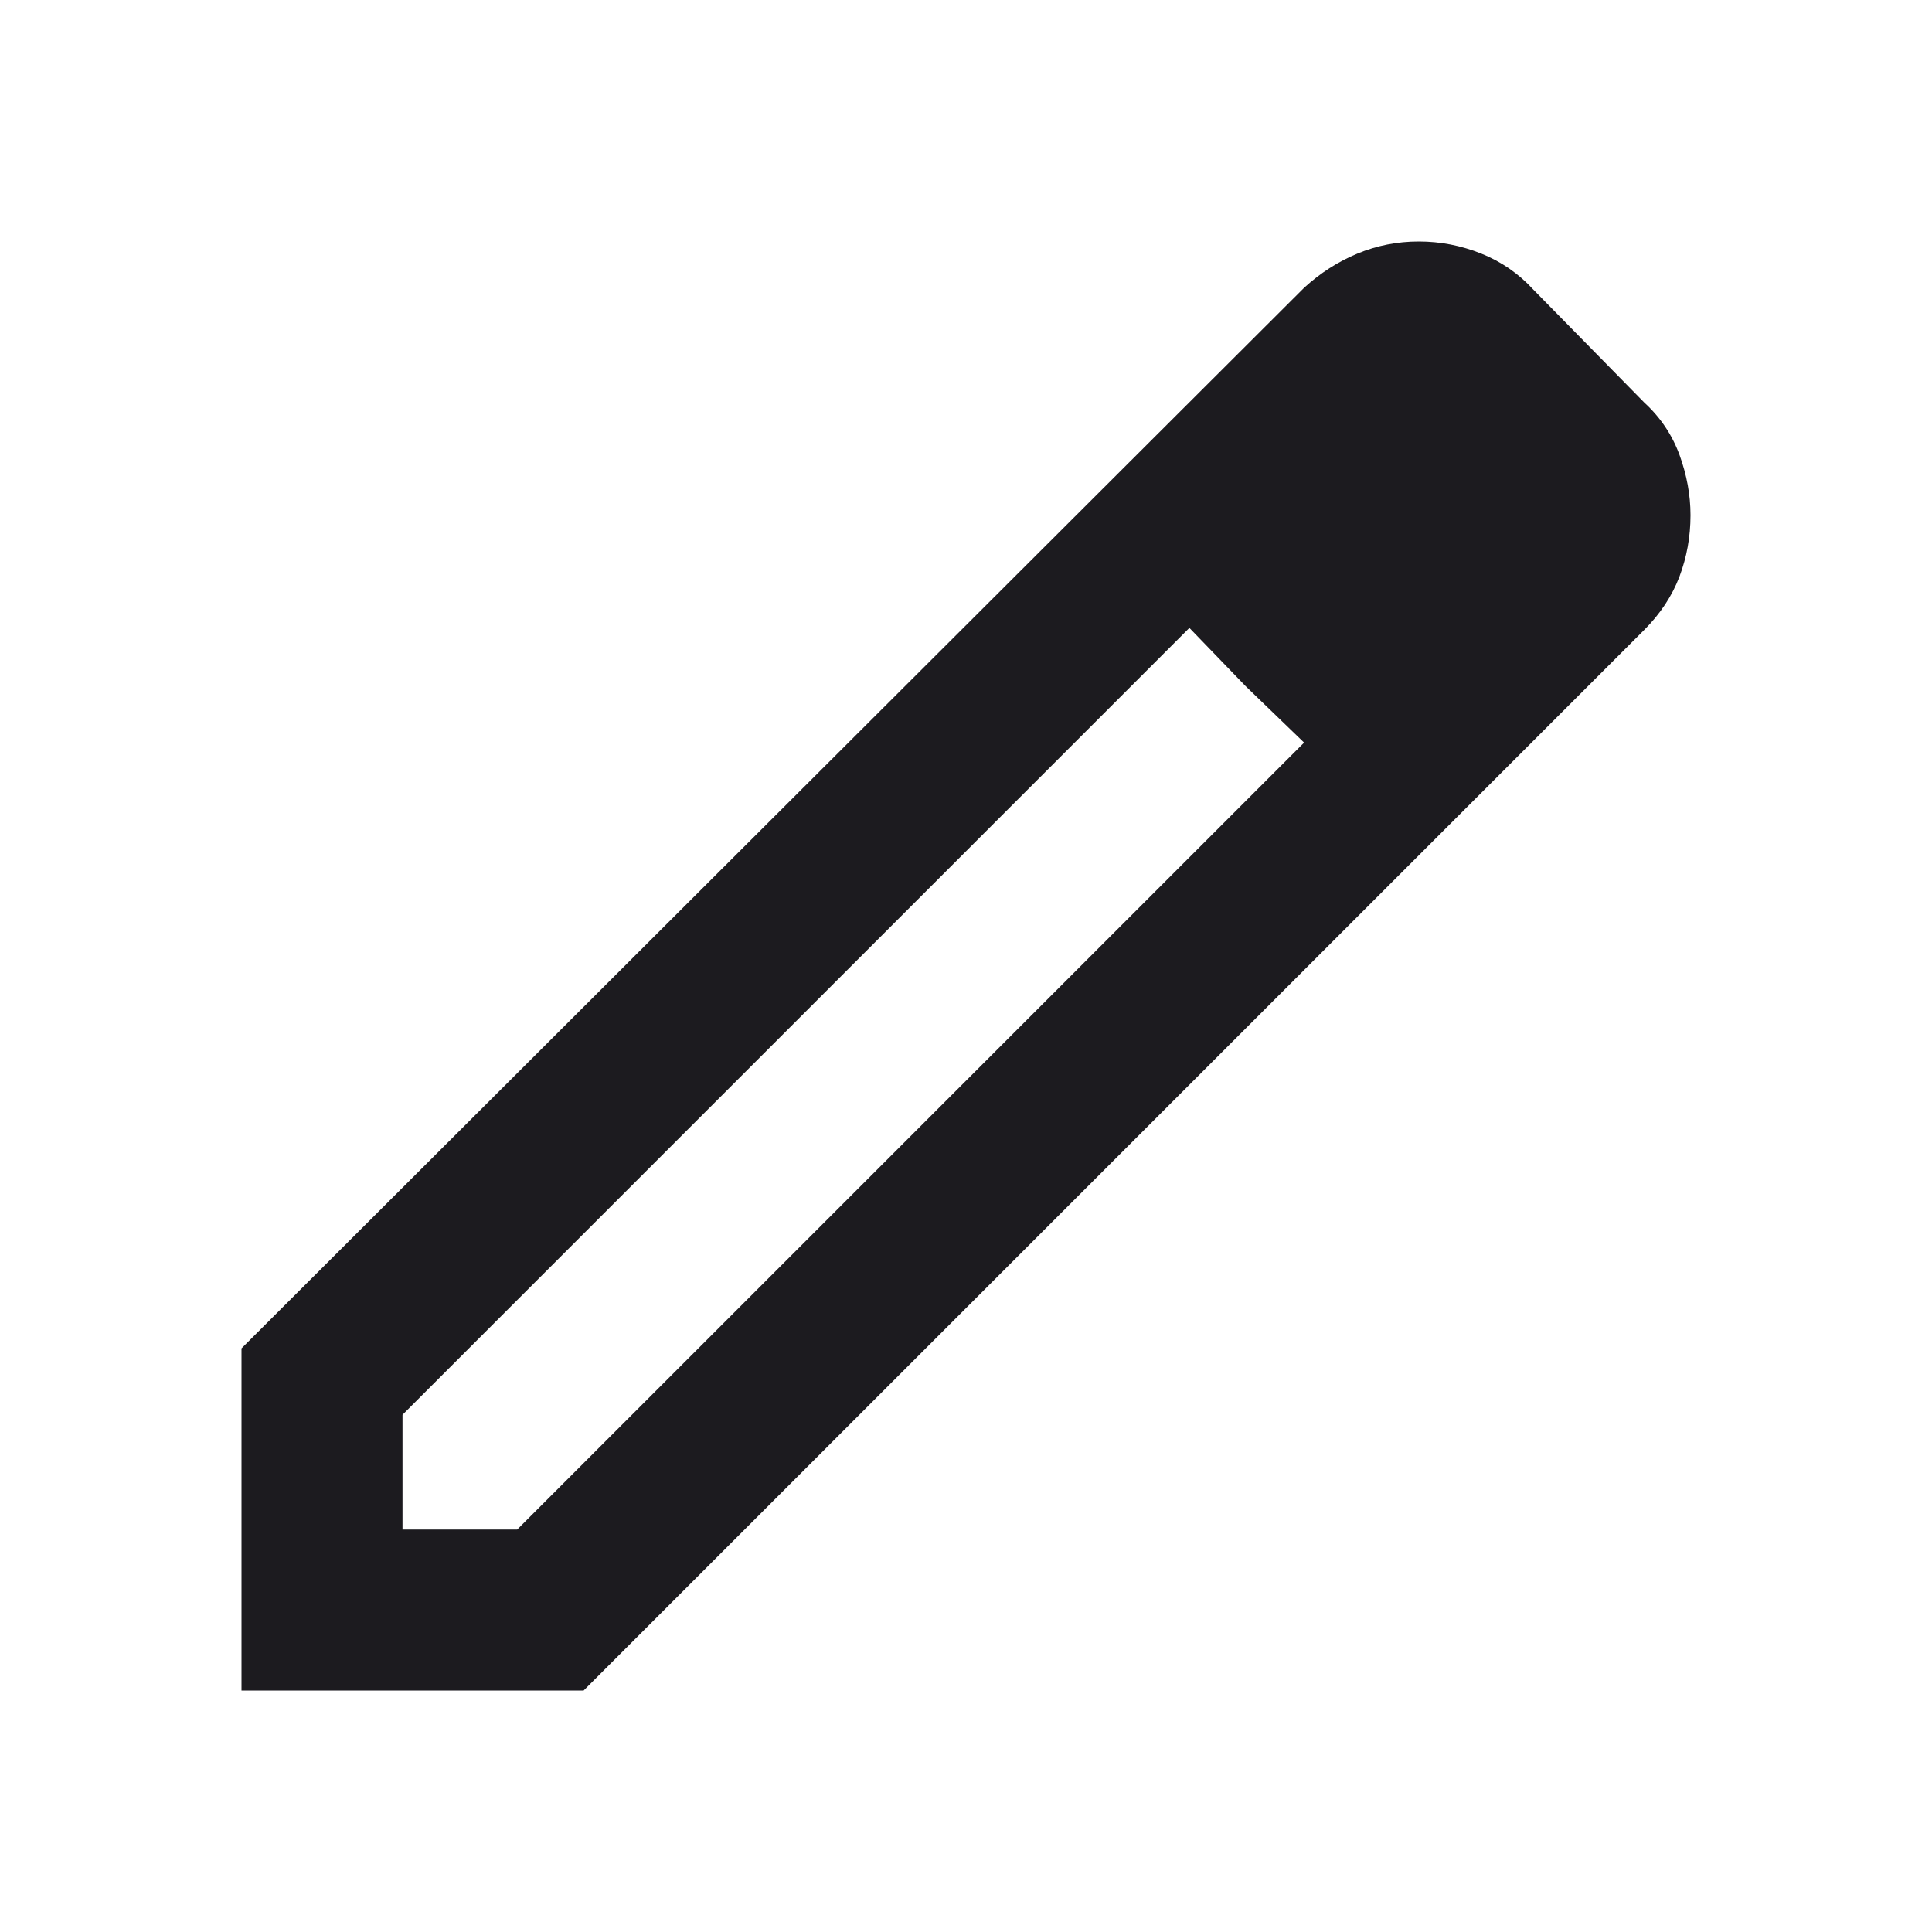
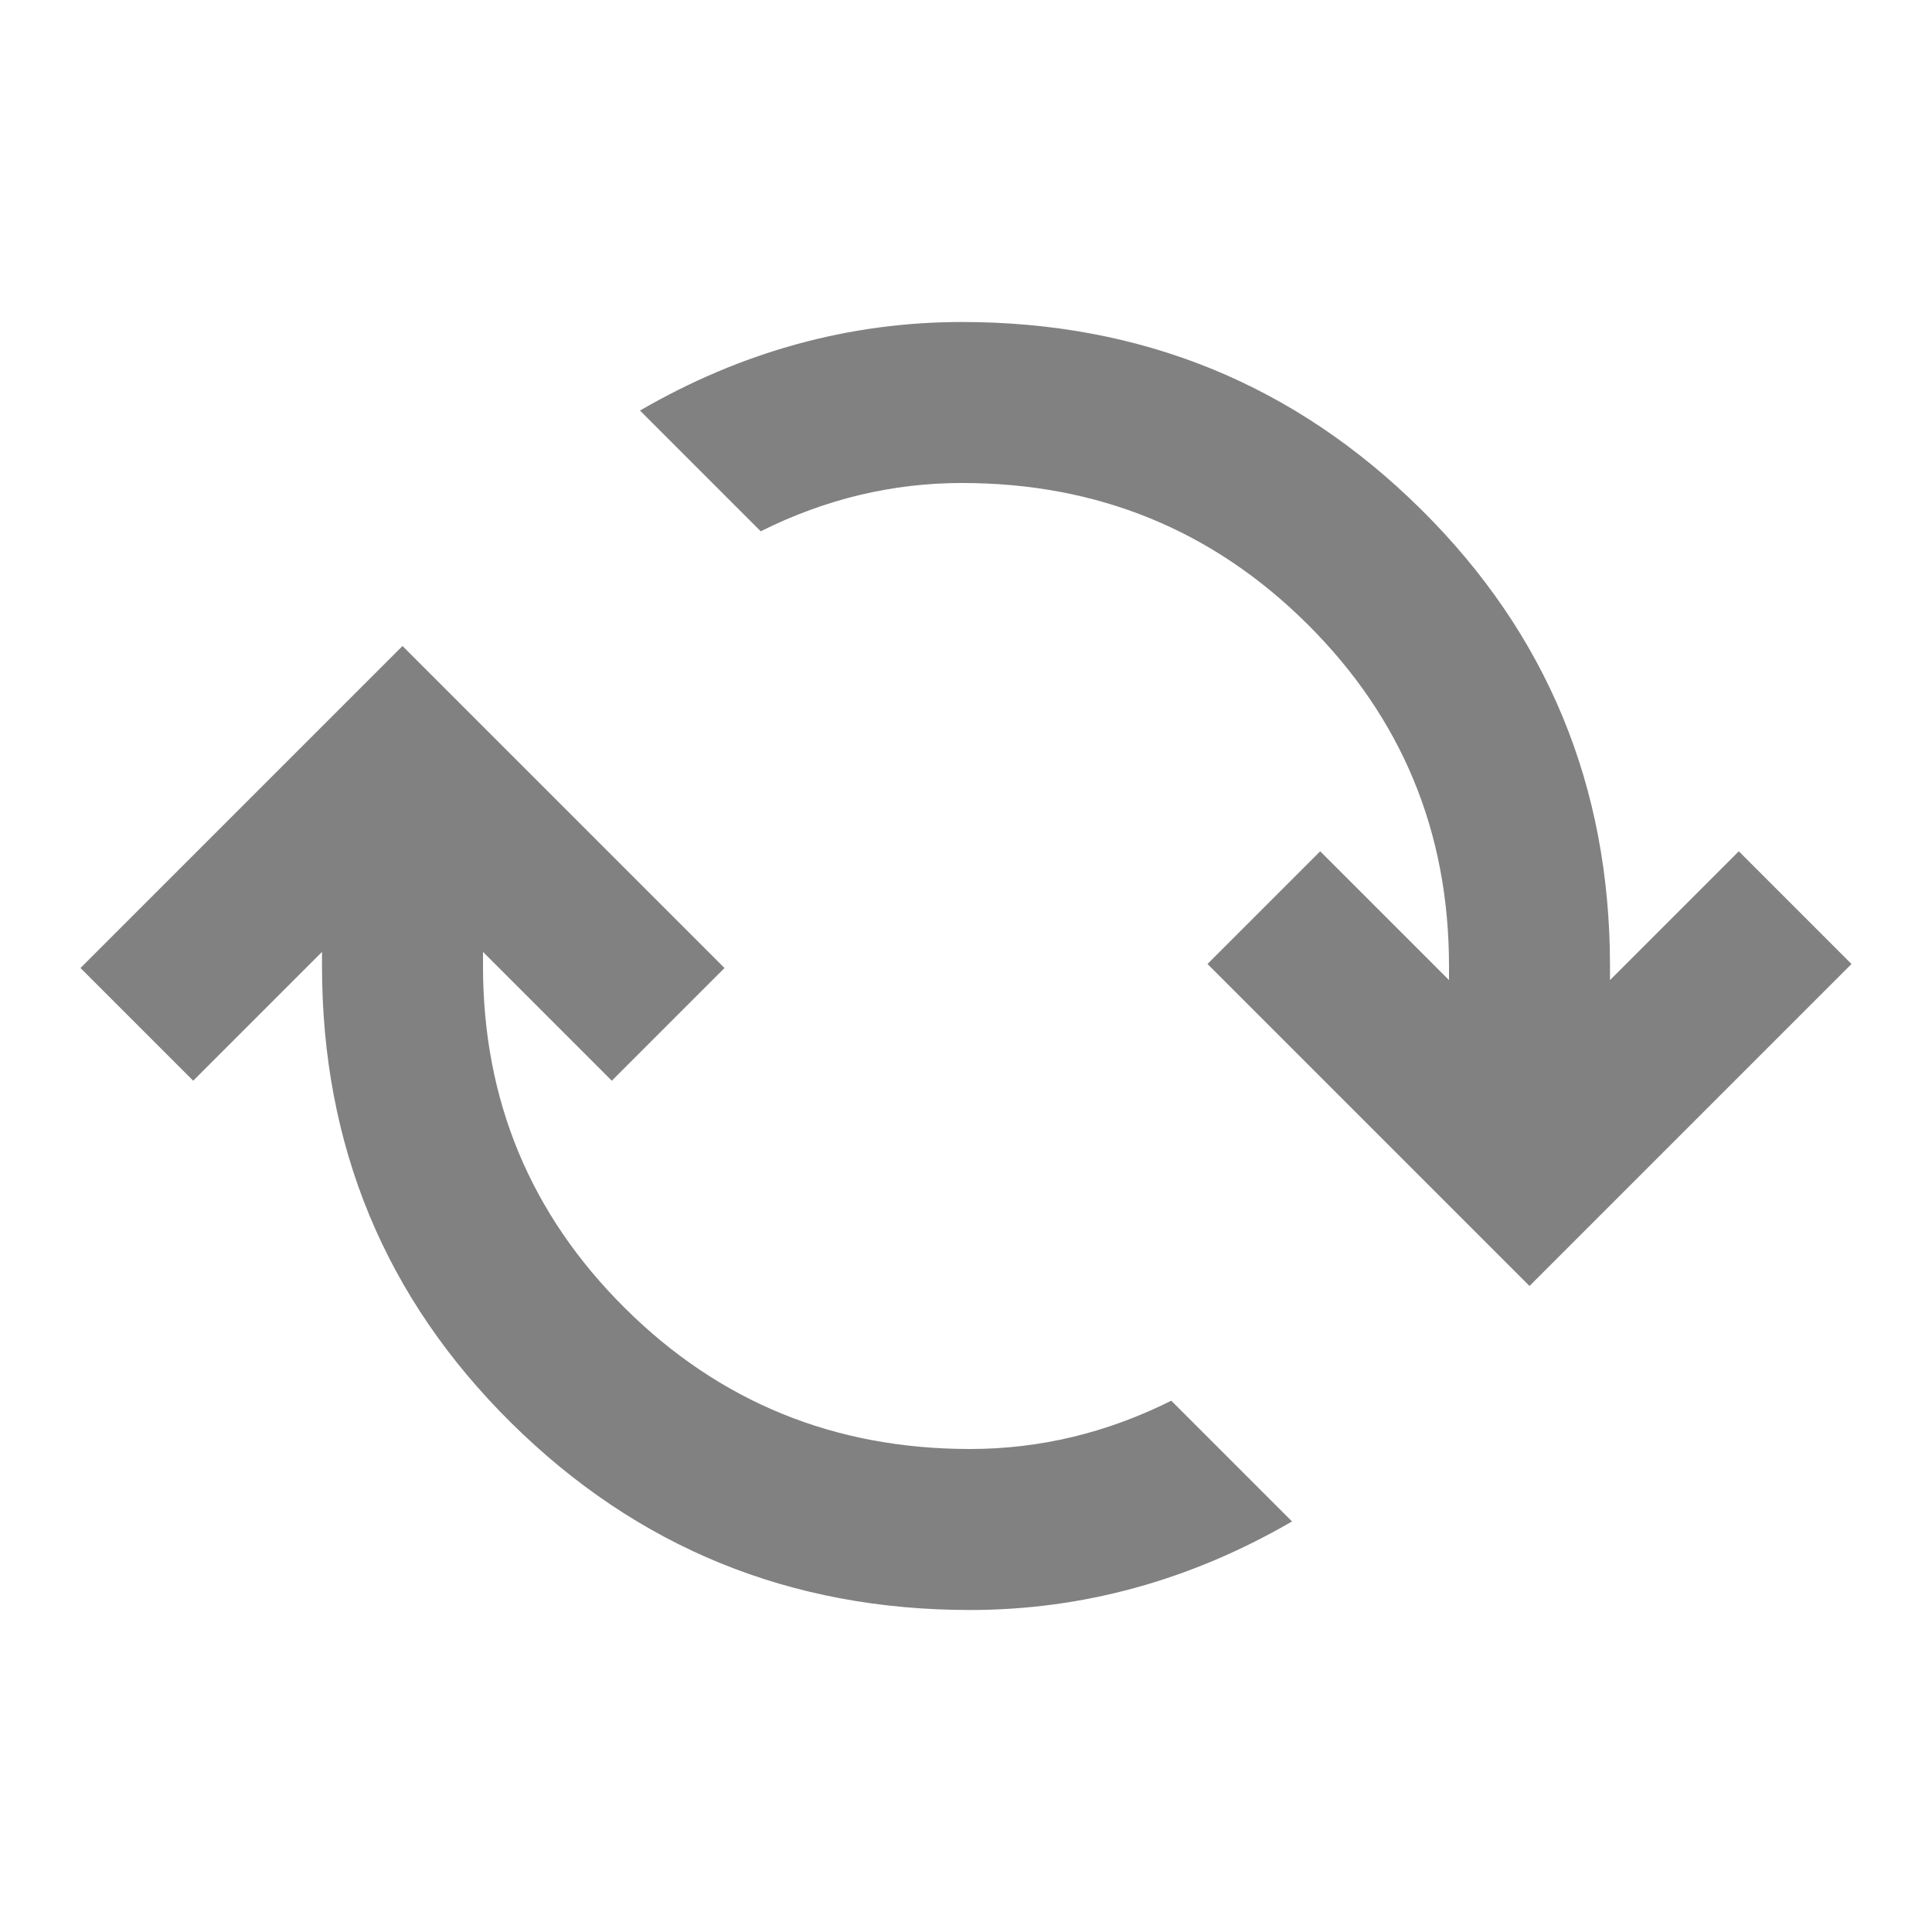
<svg xmlns="http://www.w3.org/2000/svg" width="24" height="24" viewBox="0 0 24 24" fill="none">
-   <mask id="mask0_3331_12988" style="mask-type:alpha" maskUnits="userSpaceOnUse" x="0" y="0" width="24" height="24">
+   <mask id="mask0_3201_18127" style="mask-type:alpha" maskUnits="userSpaceOnUse" x="0" y="0" width="24" height="24">
    <rect width="24" height="24" fill="#D9D9D9" />
  </mask>
-   <g mask="url(#mask0_3331_12988)">
-     <path d="M5 19H6.425L16.2 9.225L14.775 7.8L5 17.575V19ZM3 21V16.75L16.2 3.575C16.4 3.392 16.621 3.25 16.863 3.15C17.104 3.05 17.358 3 17.625 3C17.892 3 18.15 3.05 18.4 3.15C18.65 3.25 18.867 3.4 19.05 3.6L20.425 5C20.625 5.183 20.771 5.4 20.863 5.65C20.954 5.9 21 6.15 21 6.4C21 6.667 20.954 6.921 20.863 7.162C20.771 7.404 20.625 7.625 20.425 7.825L7.25 21H3ZM15.475 8.525L14.775 7.8L16.2 9.225L15.475 8.525Z" fill="#1C1B1F" />
+   <g mask="url(#mask0_3201_18127)">
+     <path d="M12.05 20C9.817 20 7.917 19.225 6.35 17.675C4.783 16.125 4 14.233 4 12V11.825L2.4 13.425L1 12.025L5 8.025L9 12.025L7.6 13.425L6 11.825V12C6 13.667 6.588 15.083 7.763 16.25C8.938 17.417 10.367 18 12.05 18C12.483 18 12.908 17.95 13.325 17.85C13.742 17.75 14.15 17.6 14.55 17.4L16.05 18.9C15.417 19.267 14.767 19.542 14.1 19.725C13.433 19.908 12.75 20 12.05 20ZM19 15.975L15 11.975L16.4 10.575L18 12.175V12C18 10.333 17.413 8.917 16.238 7.75C15.062 6.583 13.633 6 11.95 6C11.517 6 11.092 6.05 10.675 6.15C10.258 6.25 9.85 6.4 9.45 6.6L7.95 5.1C8.583 4.733 9.233 4.458 9.9 4.275C10.567 4.092 11.25 4 11.95 4C14.183 4 16.083 4.775 17.65 6.325C19.217 7.875 20 9.767 20 12V12.175L21.6 10.575L23 11.975L19 15.975Z" fill="#818181" />
  </g>
</svg>
